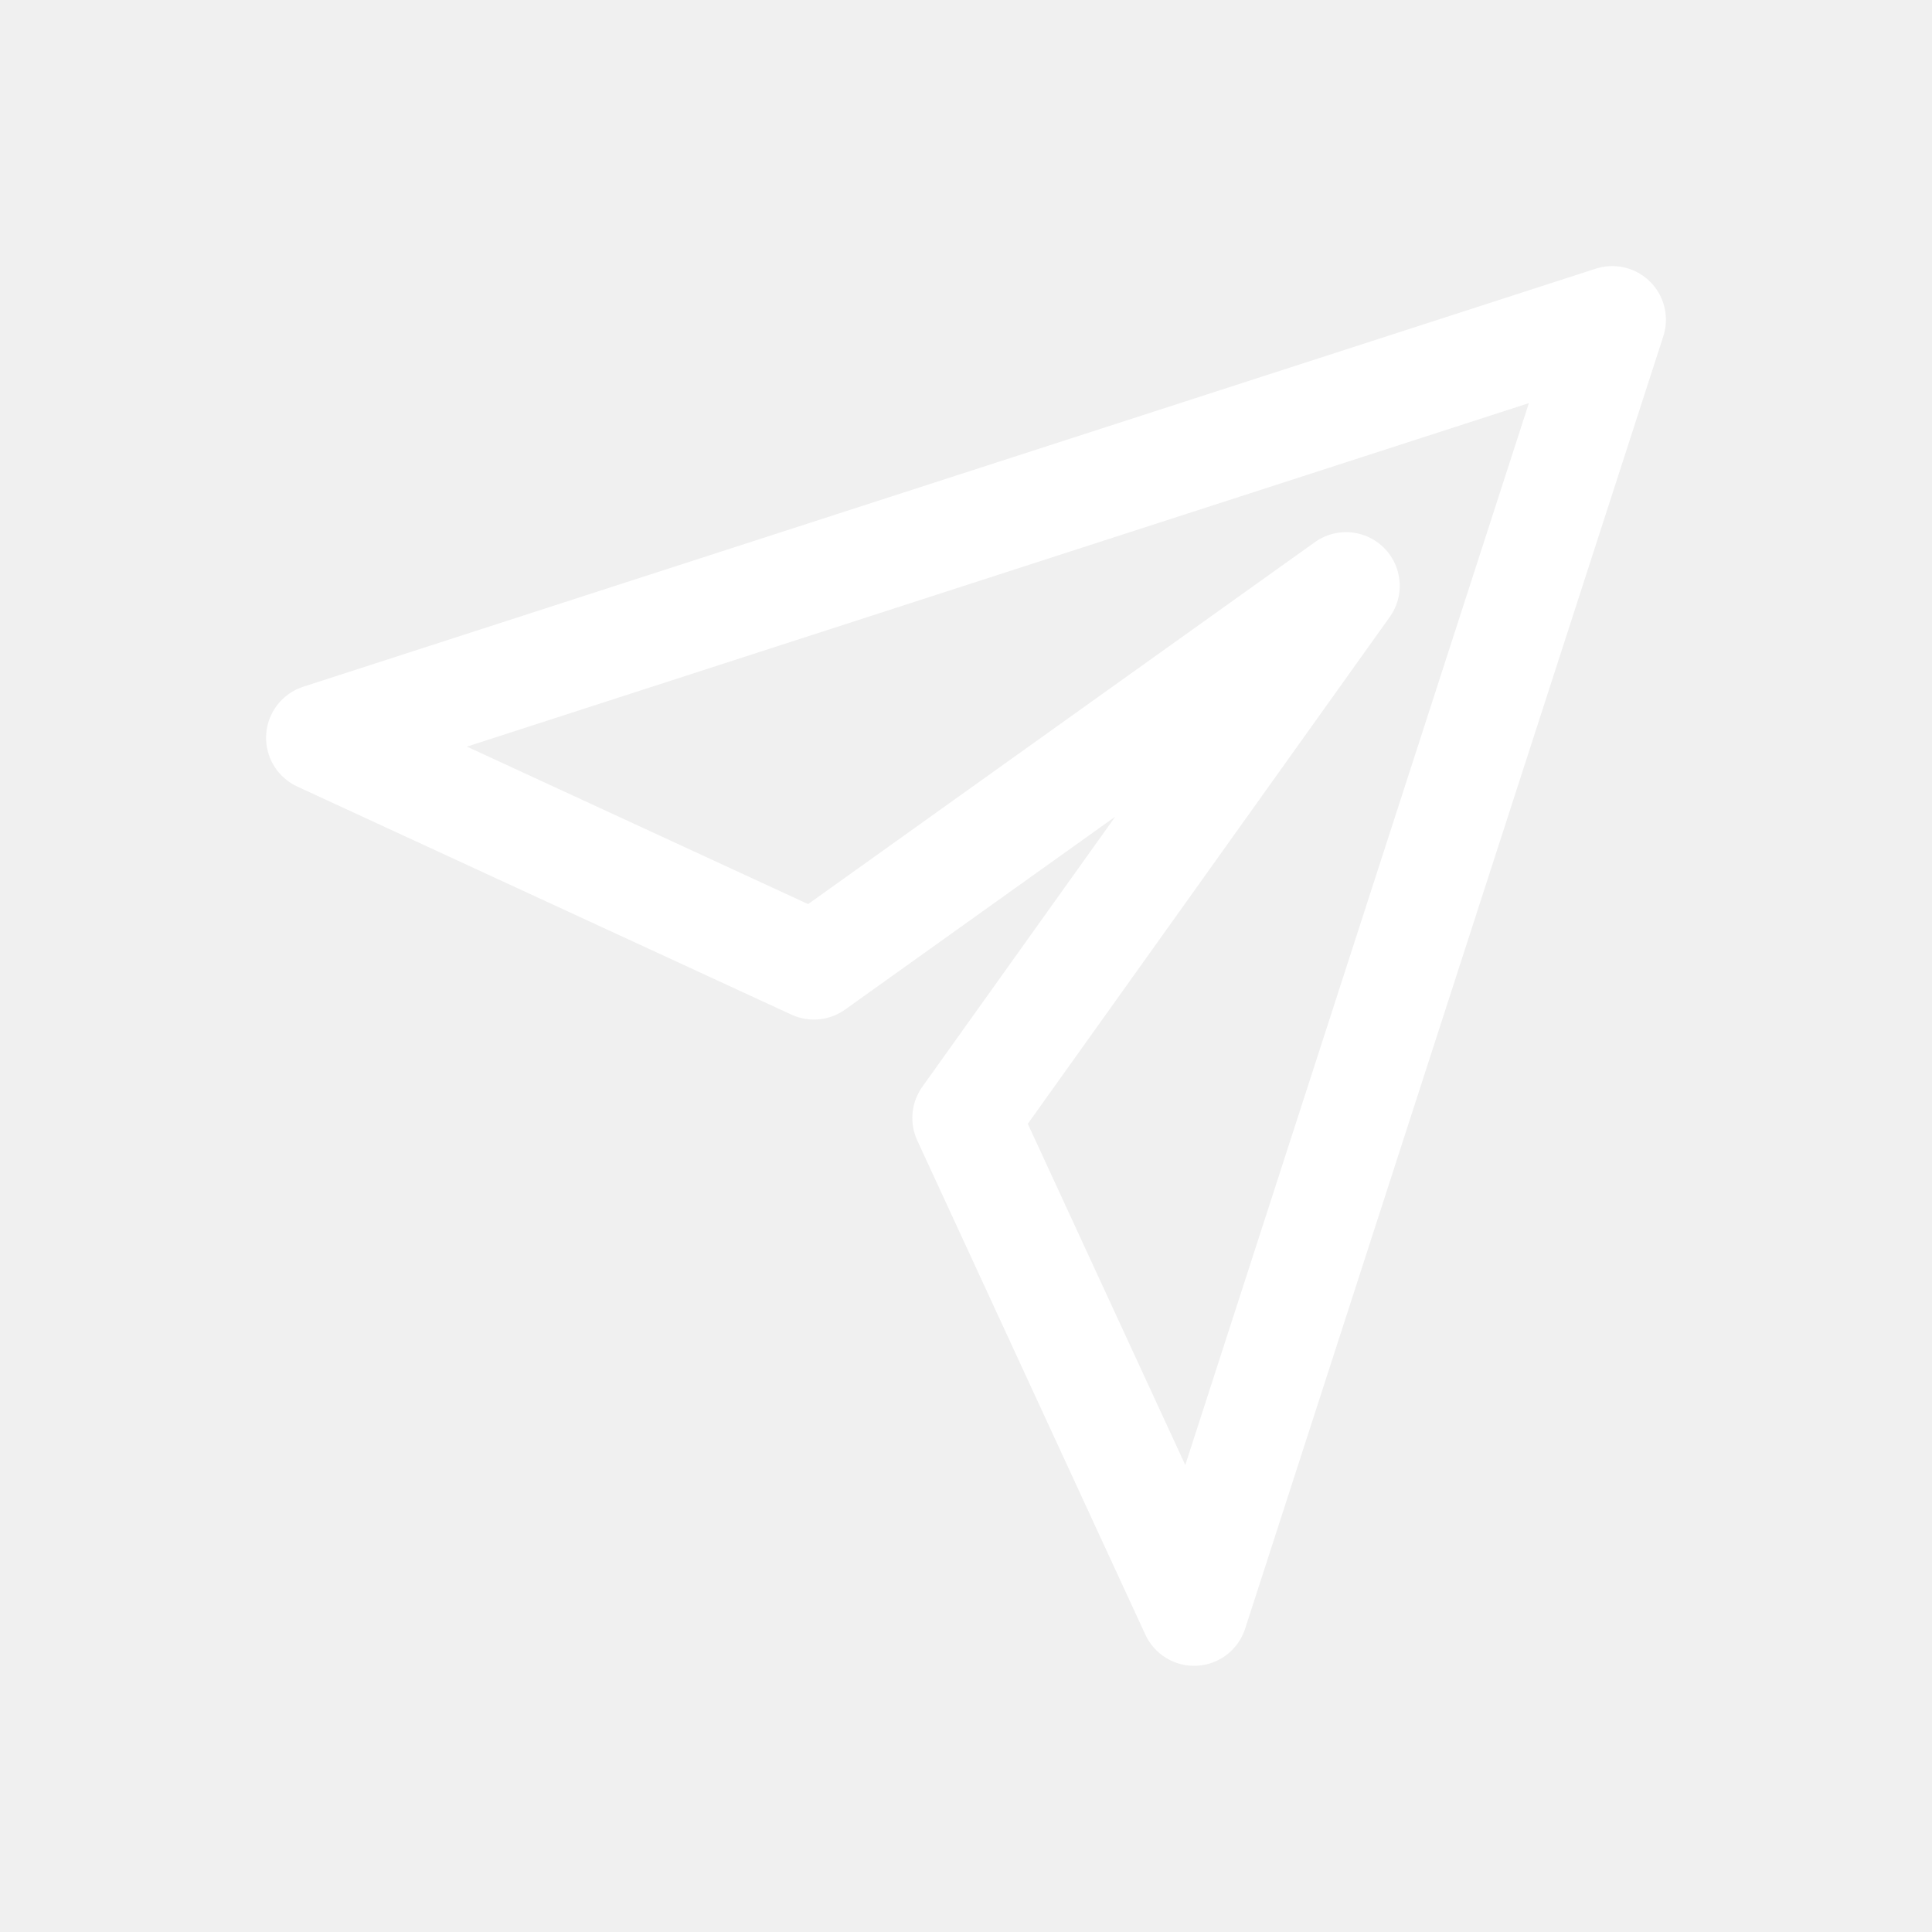
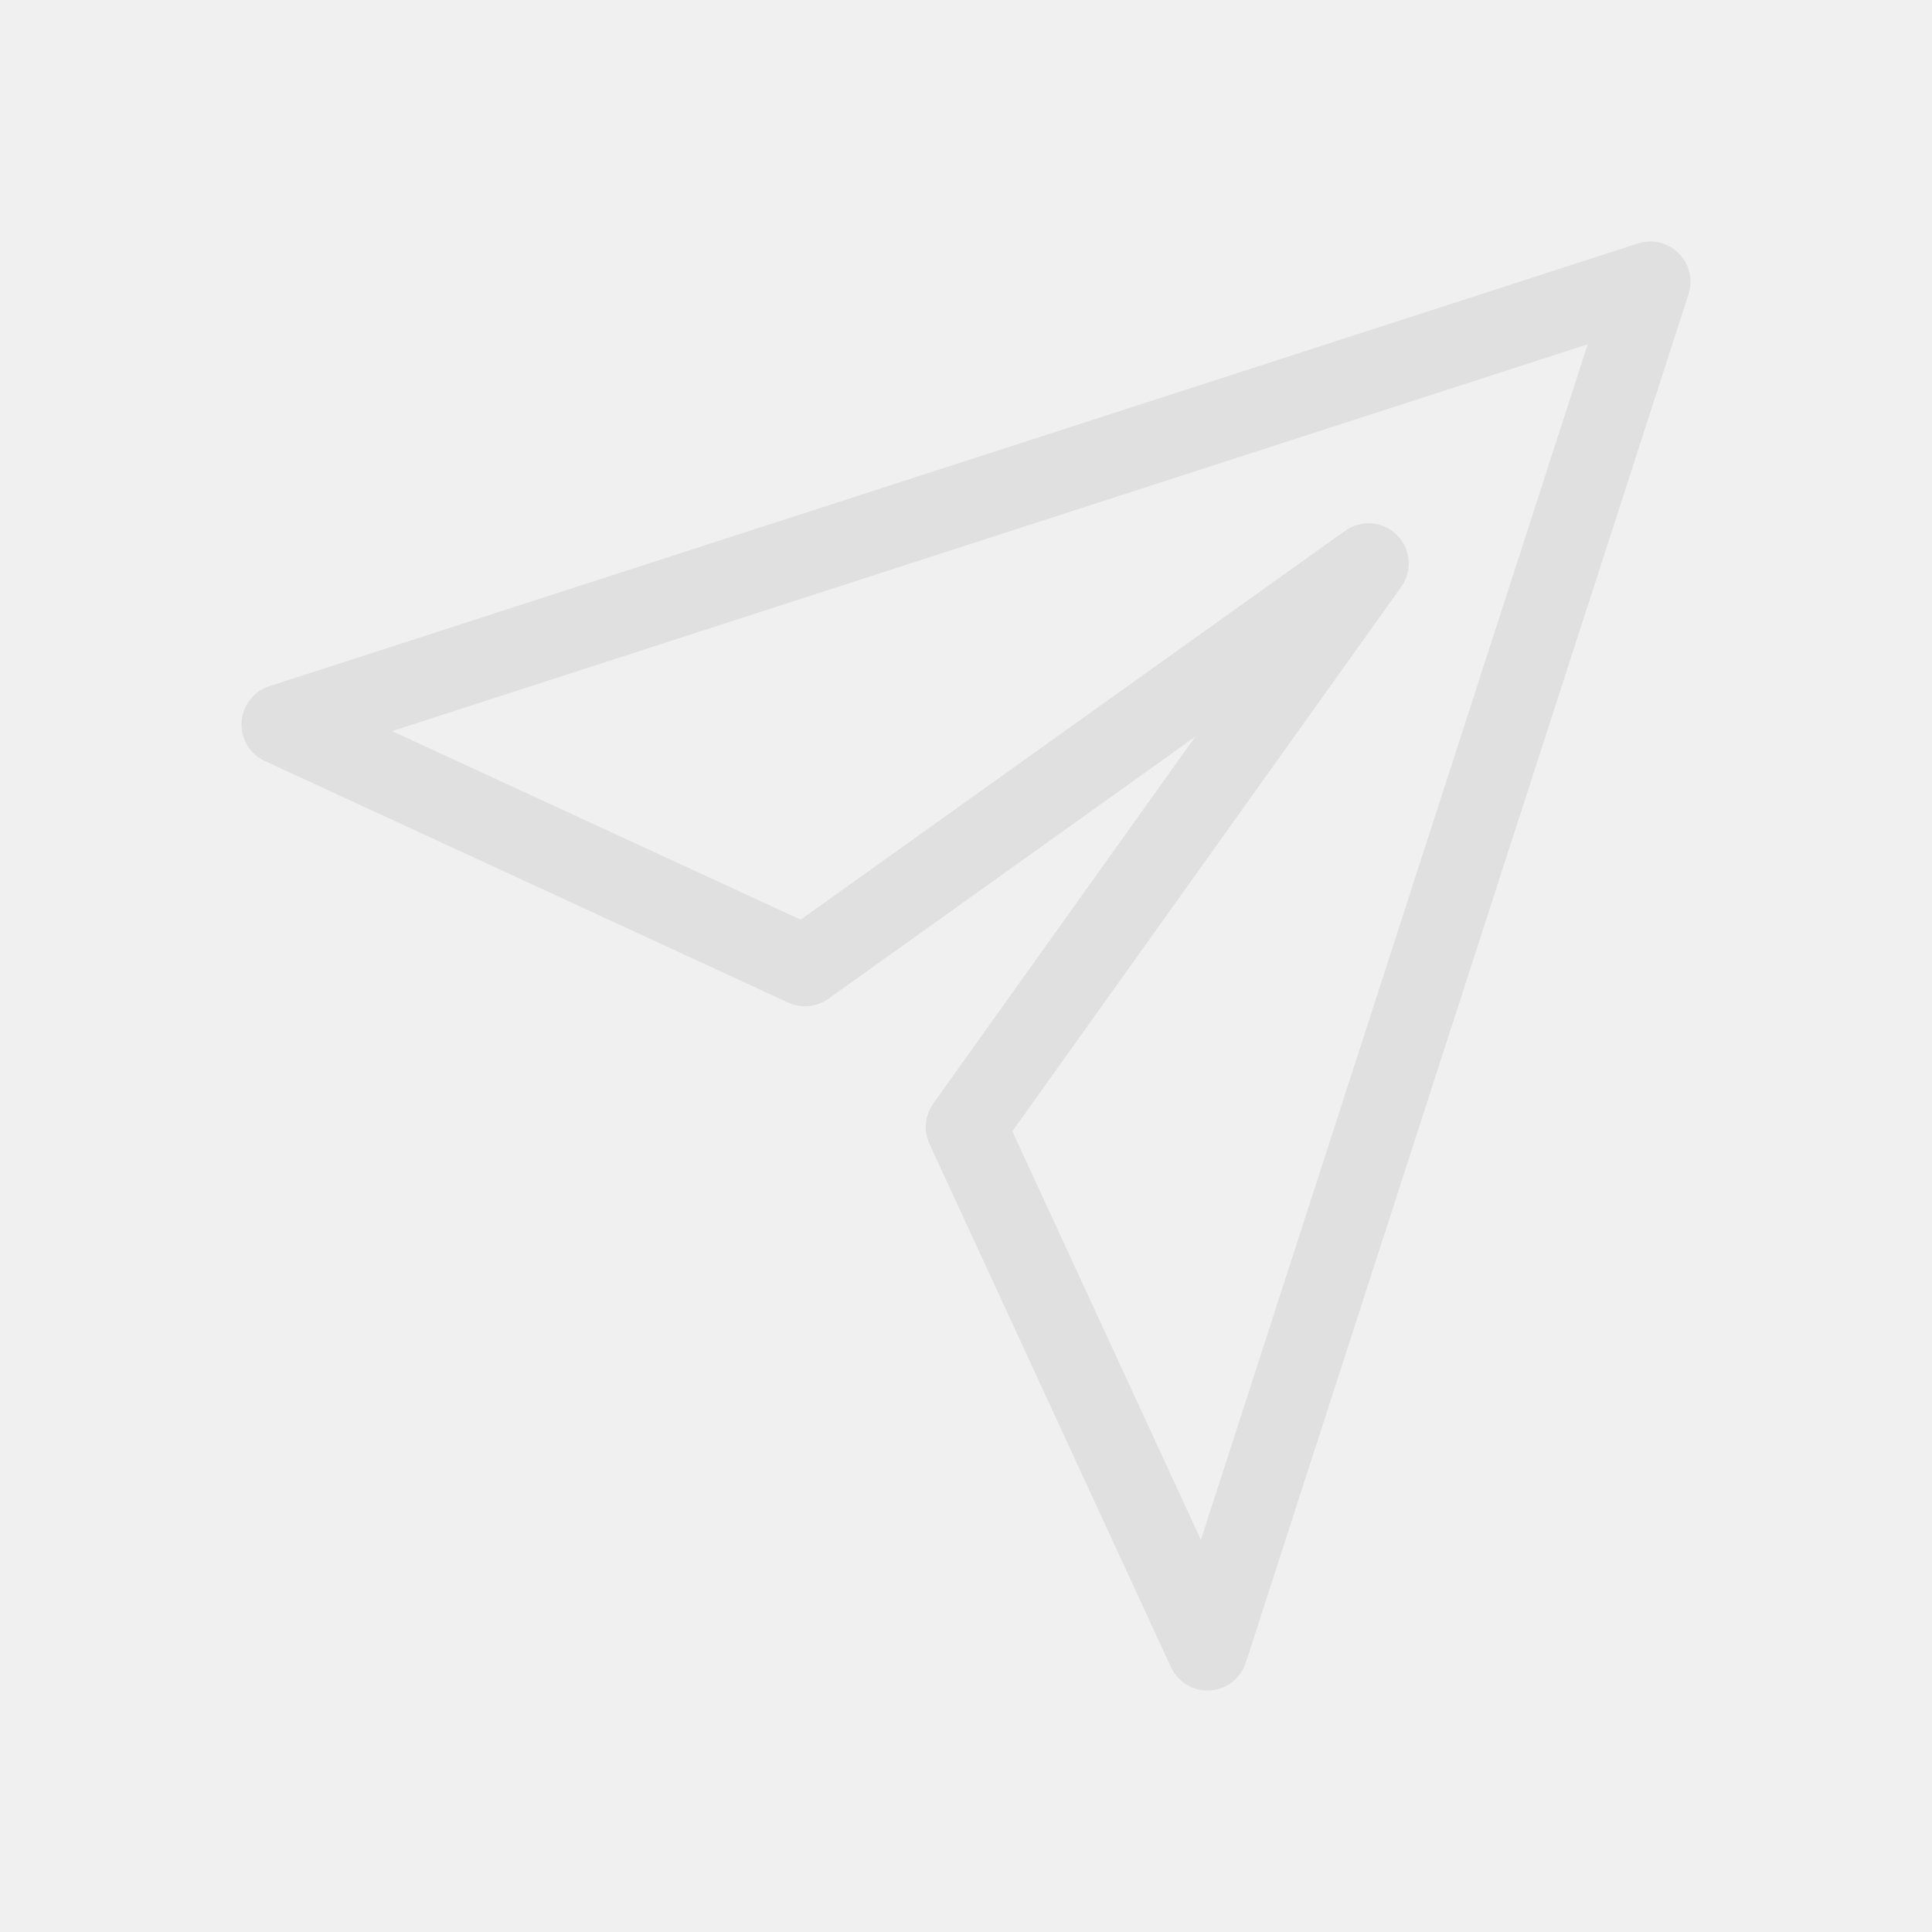
- <svg xmlns="http://www.w3.org/2000/svg" width="18" height="18" viewBox="0 0 18 18" fill="none">
-   <path d="M15.021 2.979L2.979 6.874L7.583 8.999L12.541 5.458L9 10.416L11.125 15.02L15.021 2.979Z" stroke="white" stroke-linecap="round" stroke-linejoin="round" />
+ <svg xmlns="http://www.w3.org/2000/svg" width="24" height="24" viewBox="0 0 24 24" fill="none">
+   <path d="M20.5 3.5L3.5 9L10 12L17 7L12 14L15 20.5L20.5 3.5Z" stroke="#E0E0E0" stroke-linecap="round" stroke-linejoin="round" />
</svg>
